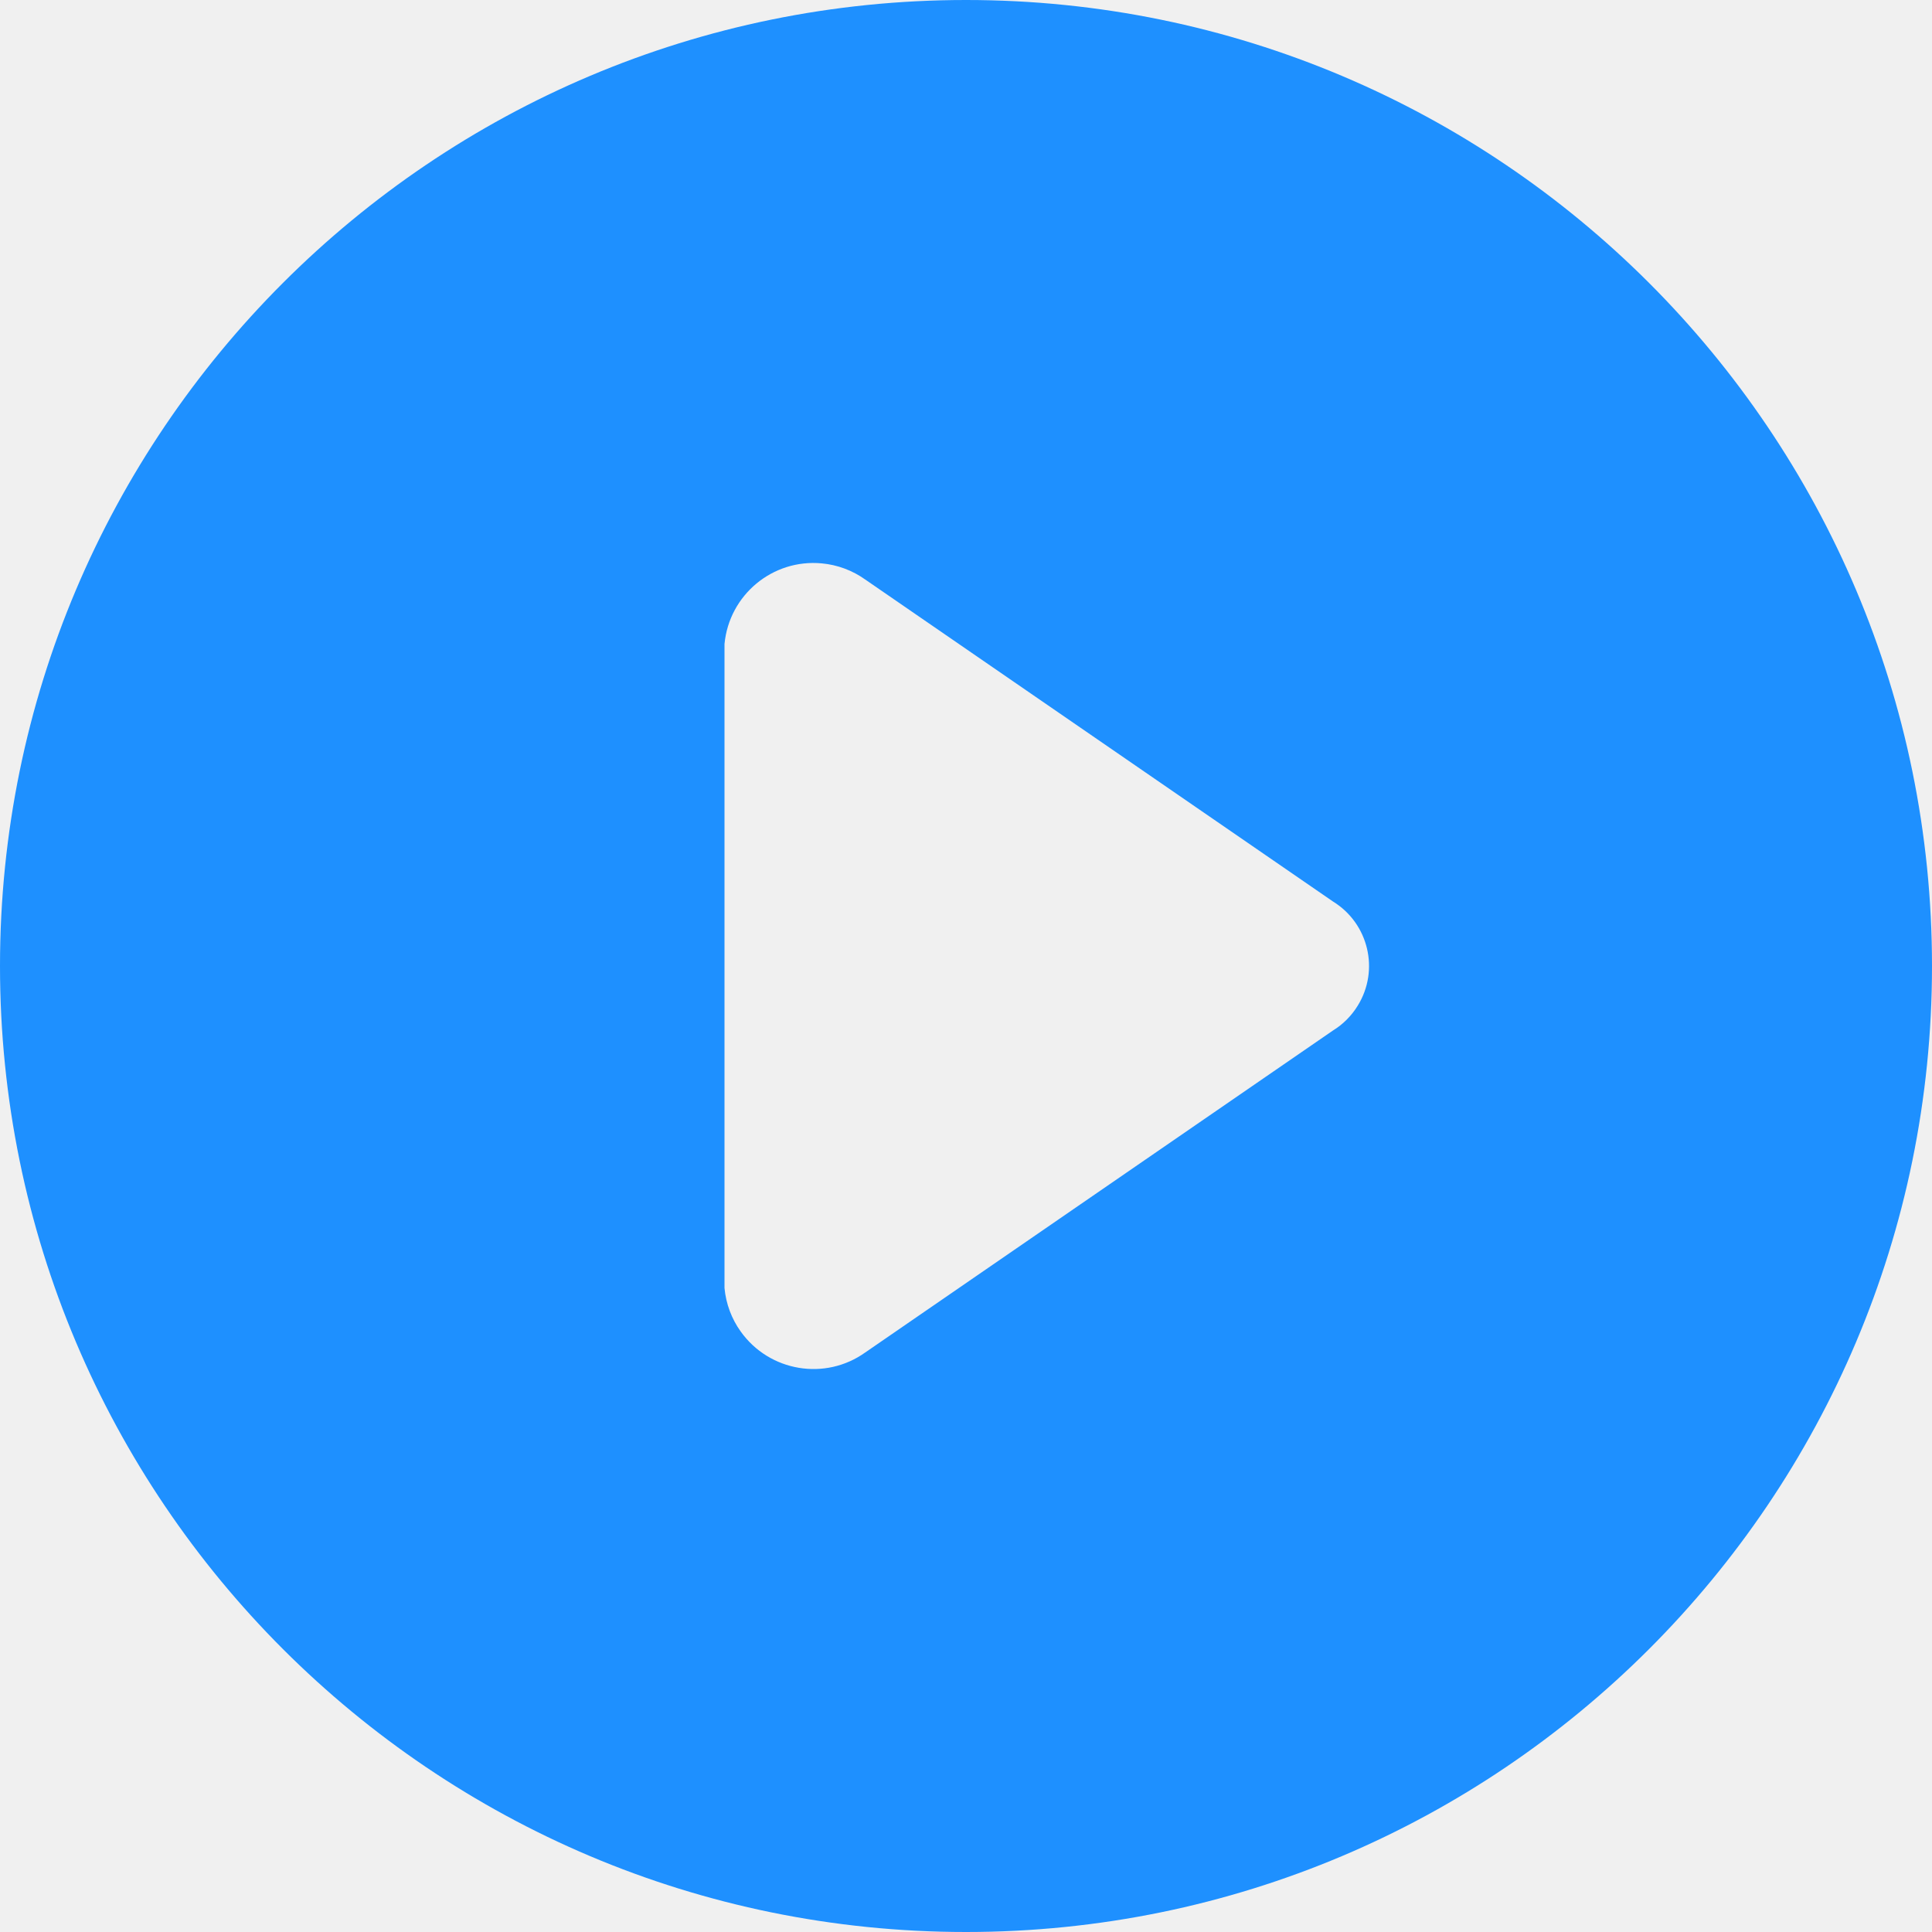
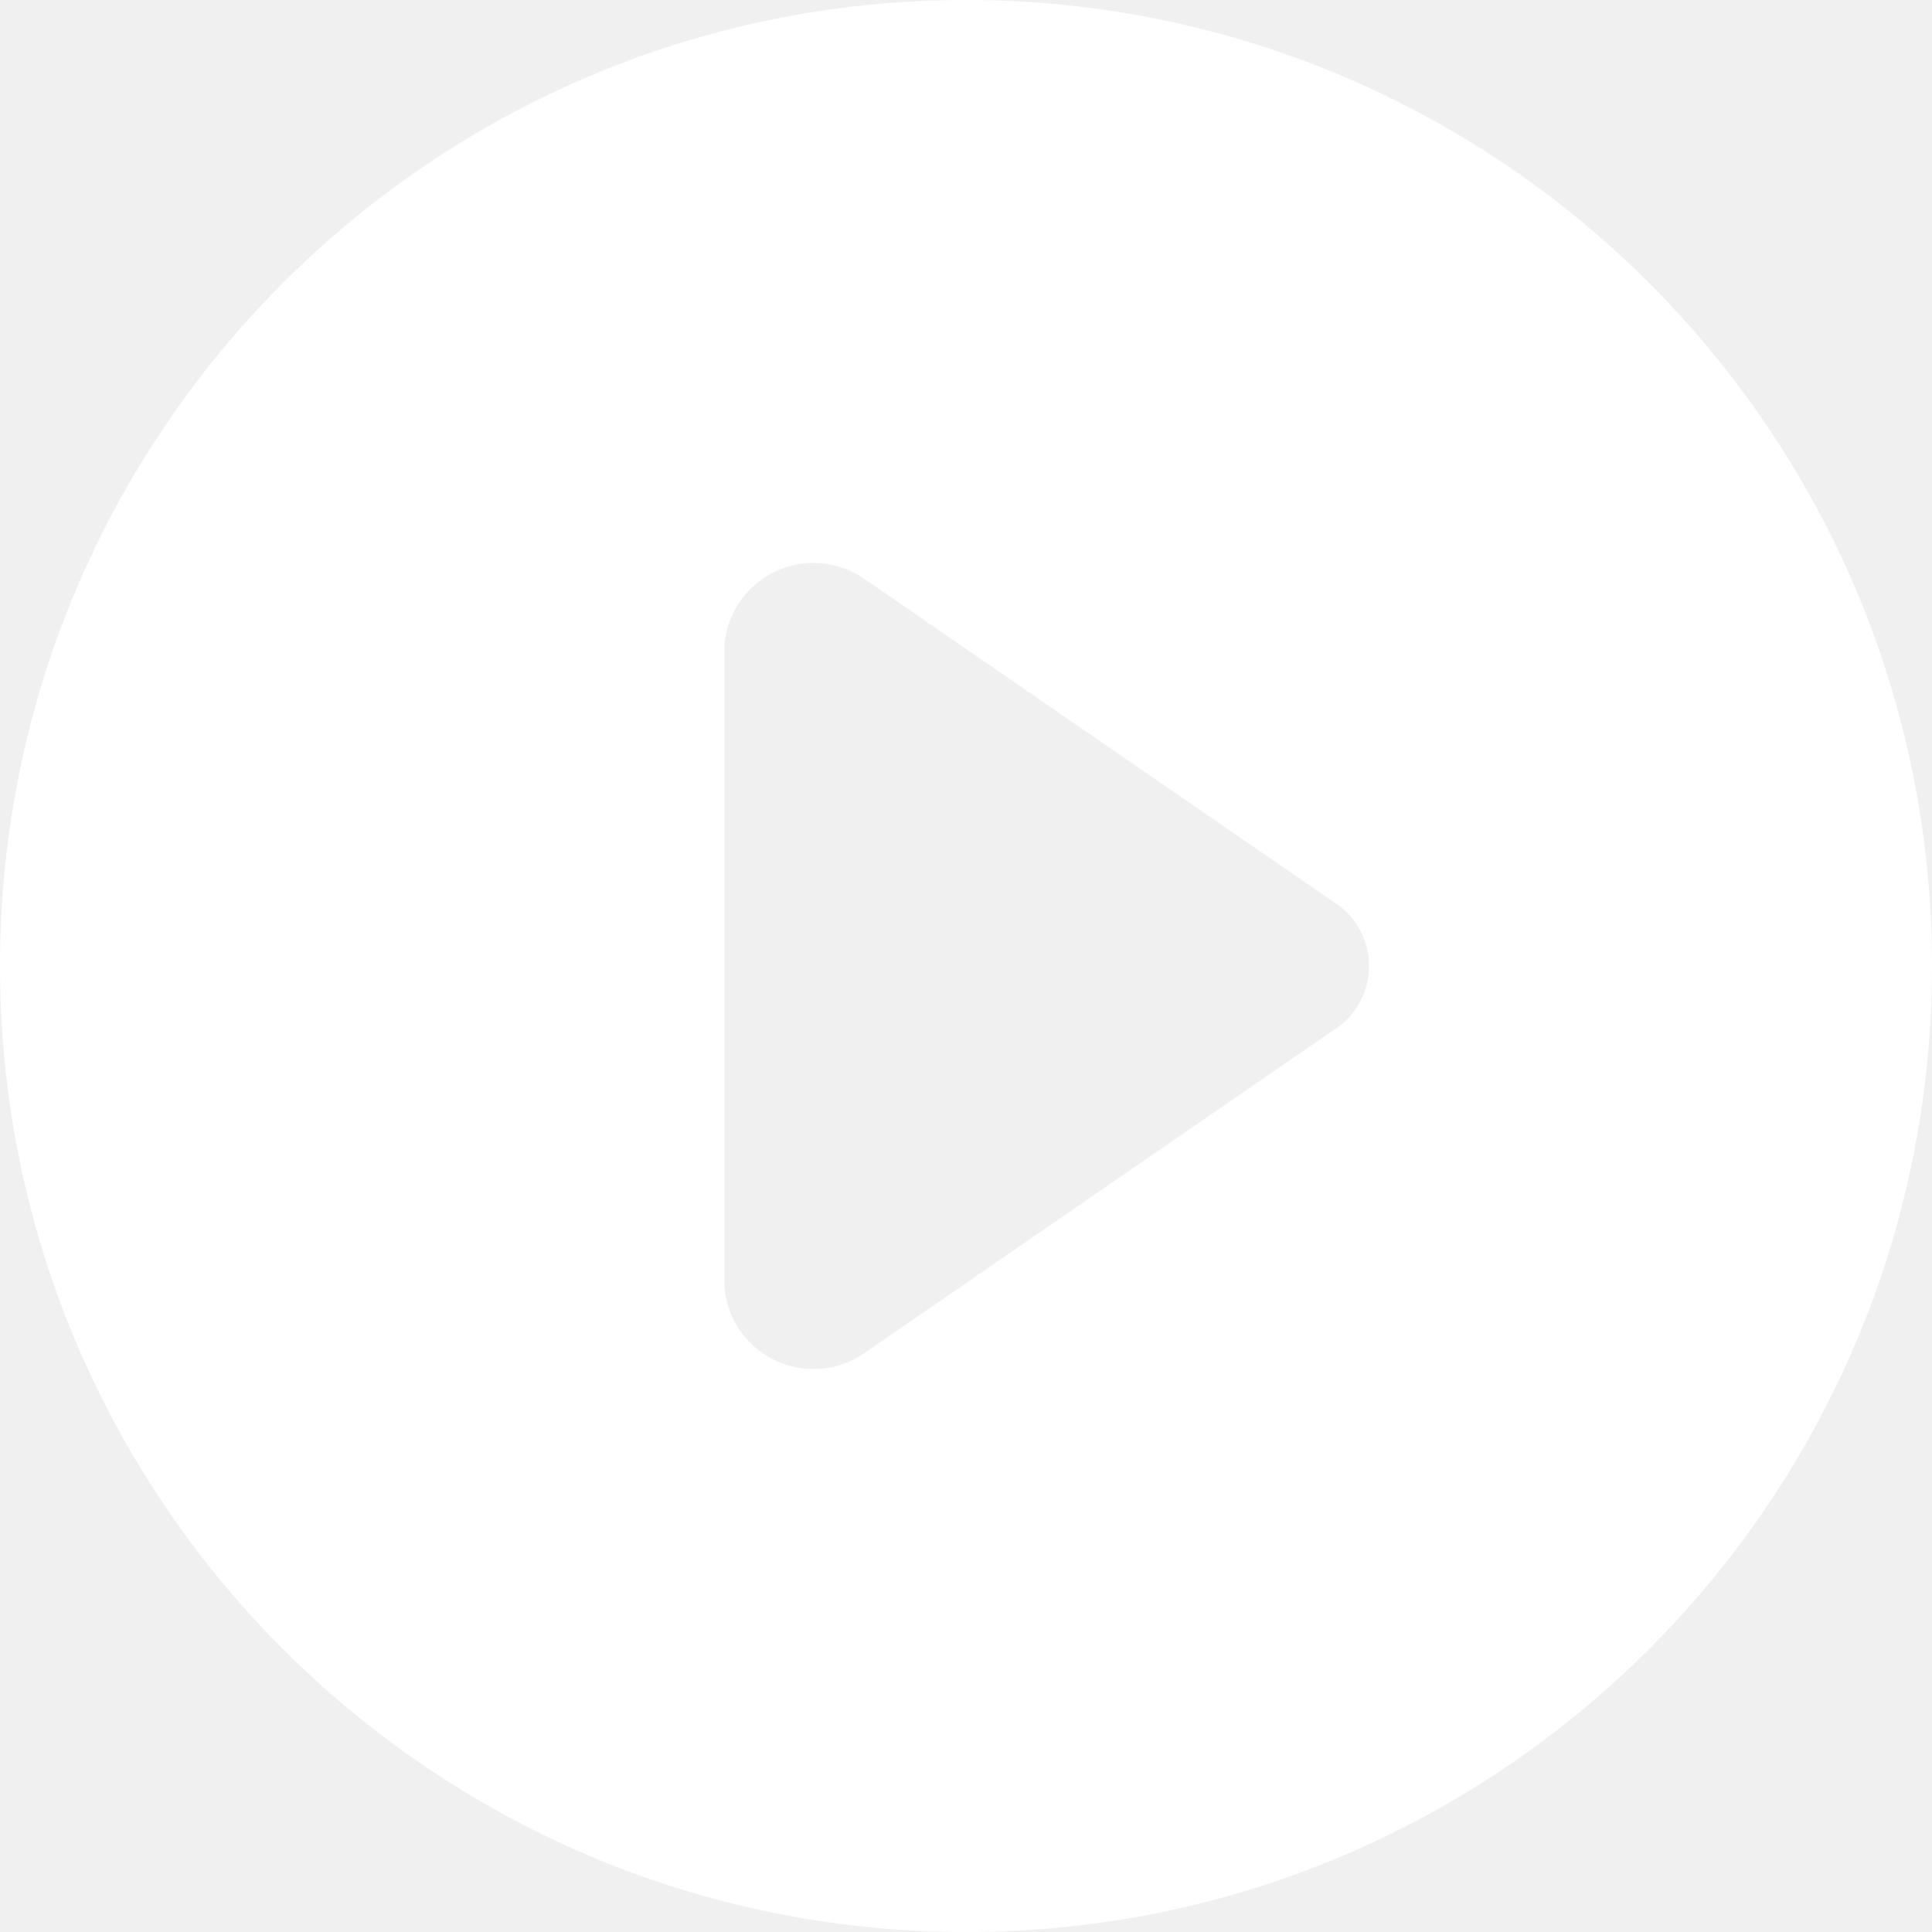
<svg xmlns="http://www.w3.org/2000/svg" xmlns:xlink="http://www.w3.org/1999/xlink" width="20px" height="20px" viewBox="0 0 20 20" version="1.1">
  <defs>
    <path d="M12,2 L12,2 C6.477,2 2,6.477 2,12 C2,17.523 6.477,22 12,22 C17.523,22 22,17.523 22,12 L22,12 C22,6.477 17.523,2 12,2 L12,2 Z M15.8,12.667 L10.958,16 L10.958,16 C10.543,16.297 9.965,16.2 9.668,15.784 C9.573,15.652 9.515,15.496 9.5,15.333 L9.5,8.667 L9.5,8.667 C9.548,8.158 9.999,7.784 10.507,7.832 C10.67,7.847 10.825,7.905 10.958,8 L15.8,11.333 L15.8,11.333 C16.168,11.56 16.283,12.043 16.055,12.411 C15.991,12.515 15.904,12.603 15.8,12.667 L15.8,12.667 Z" id="path-1" />
  </defs>
  <g id="Symbols" stroke="none" stroke-width="1" fill="none" fill-rule="evenodd">
    <g id="Icon/Play-Circle/Fill" transform="translate(-2, -2)">
      <mask id="mask-2" fill="white">
        <use xlink:href="#path-1" />
      </mask>
-       <use id="Fill" fill="#1E90FF" xlink:href="#path-1" />
+       <use id="Fill" fill="white" xlink:href="#path-1" />
    </g>
  </g>
</svg>
